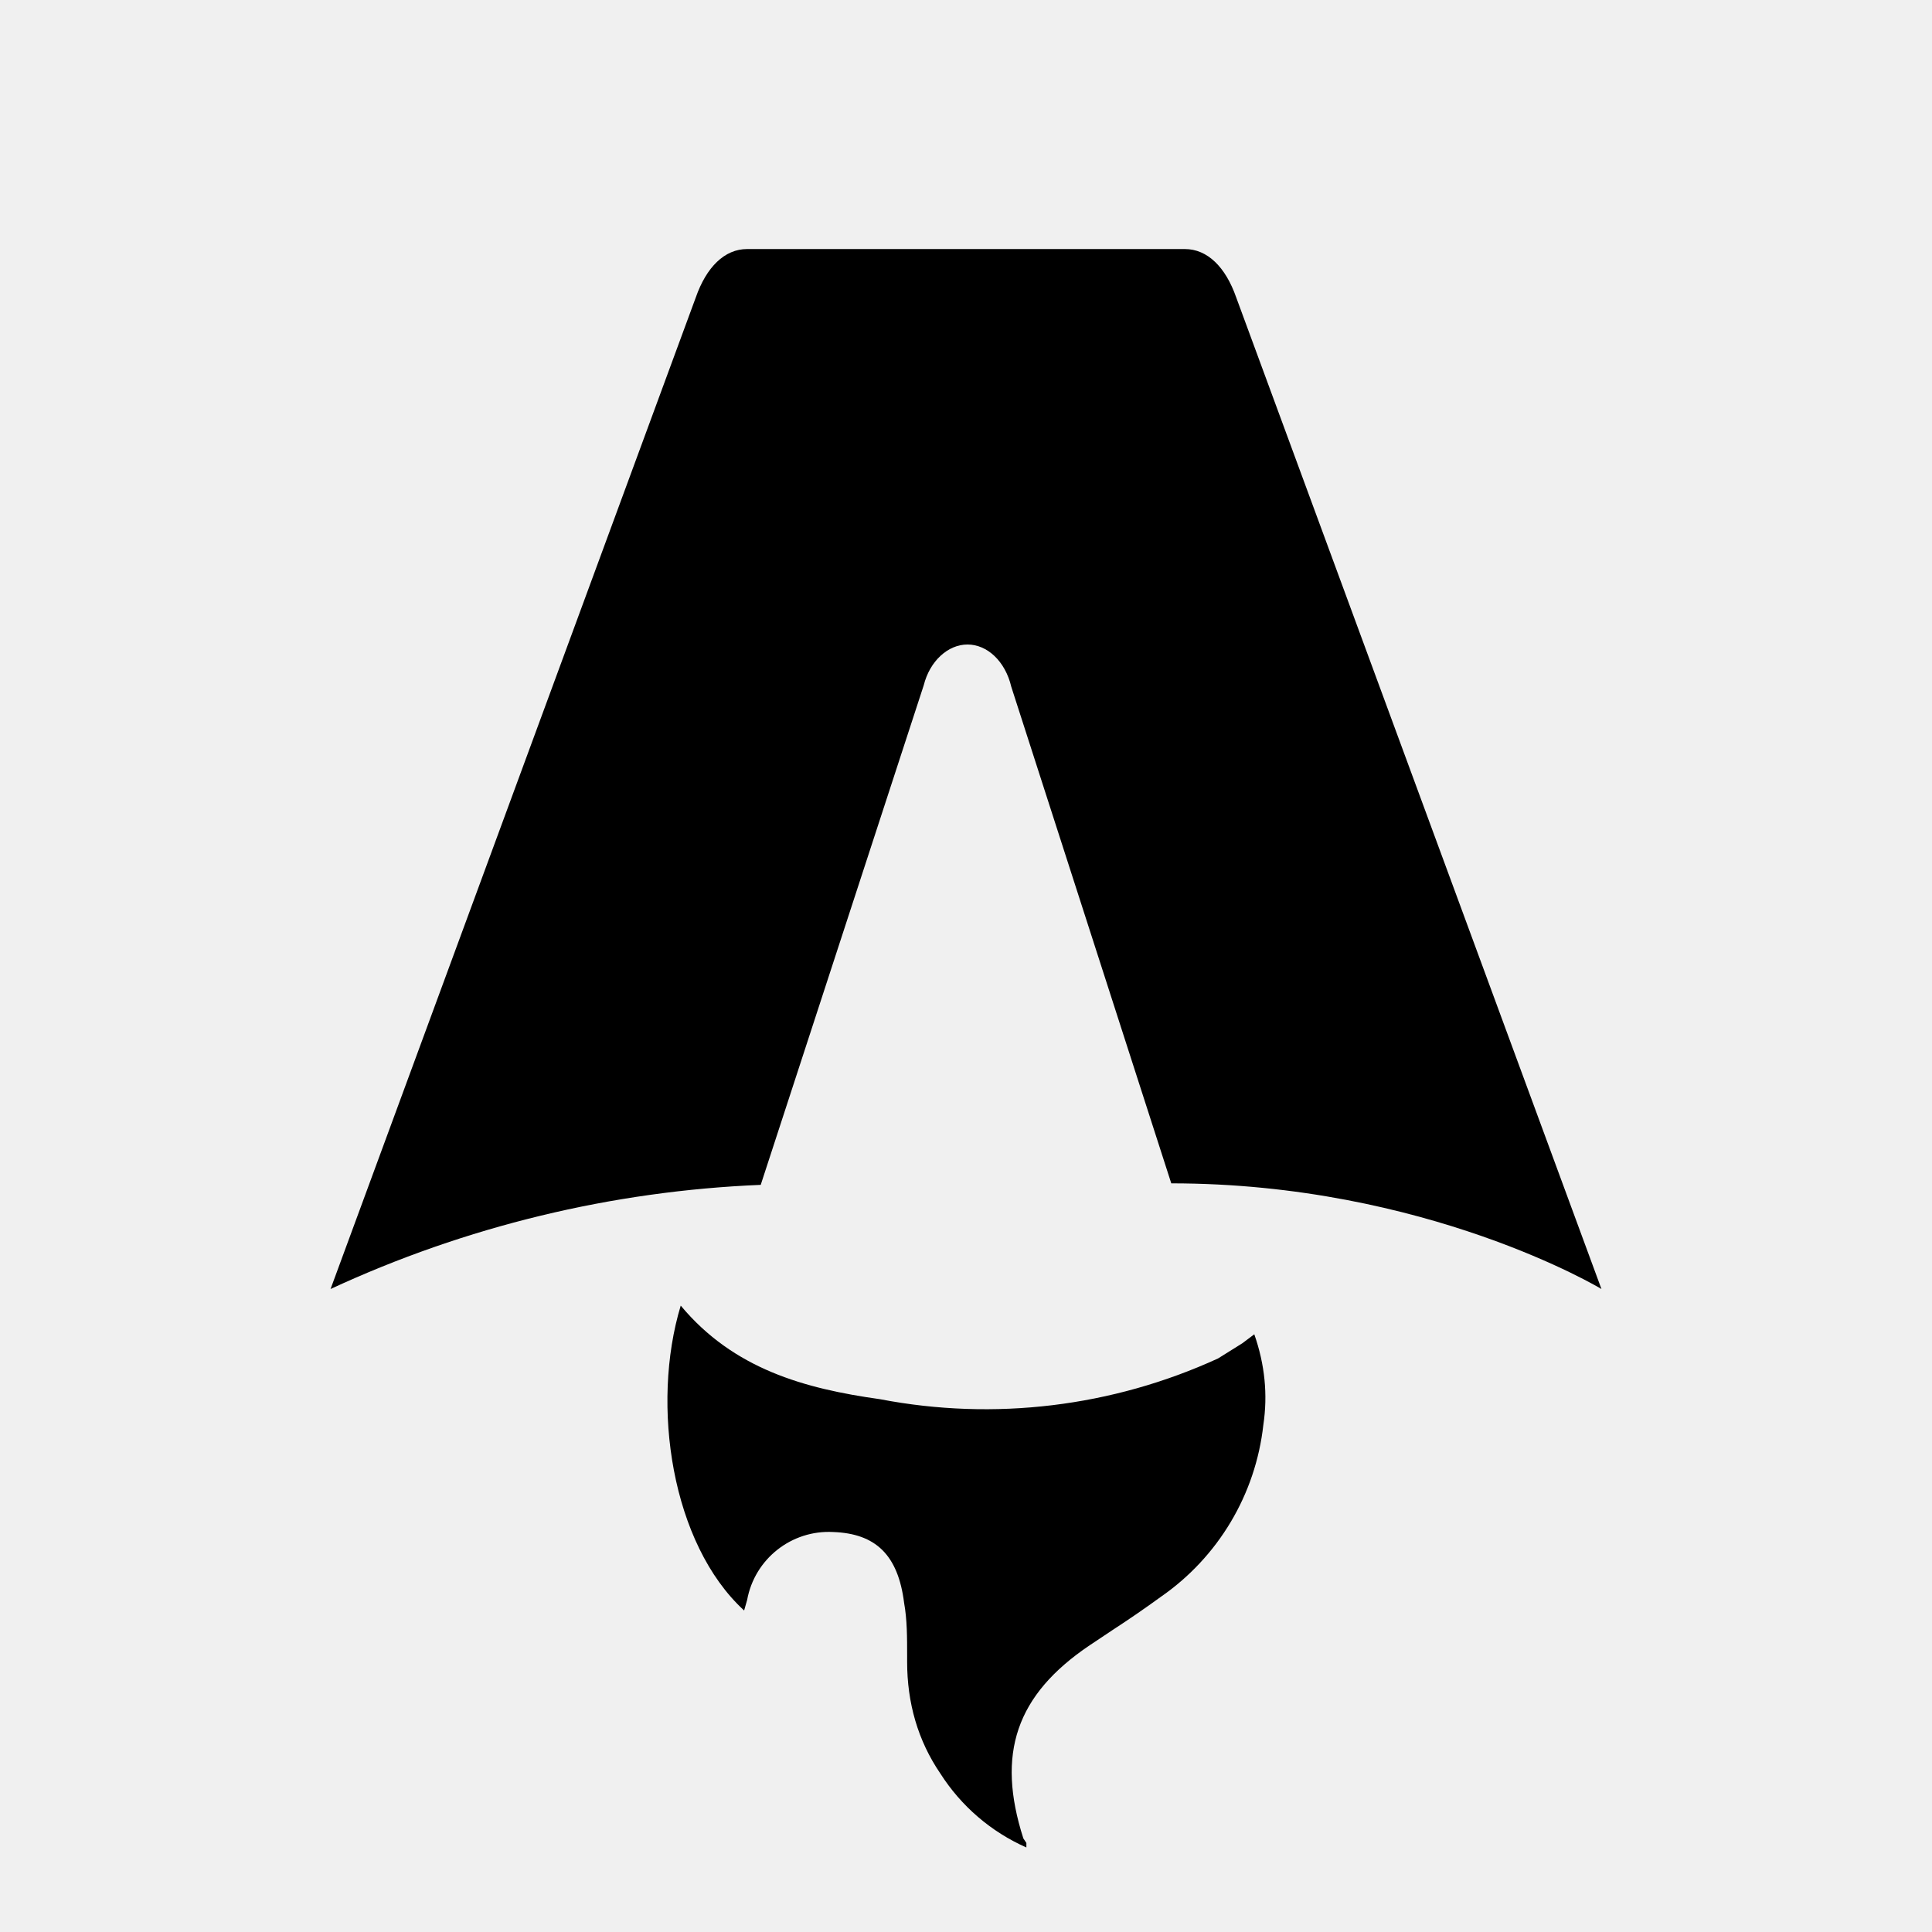
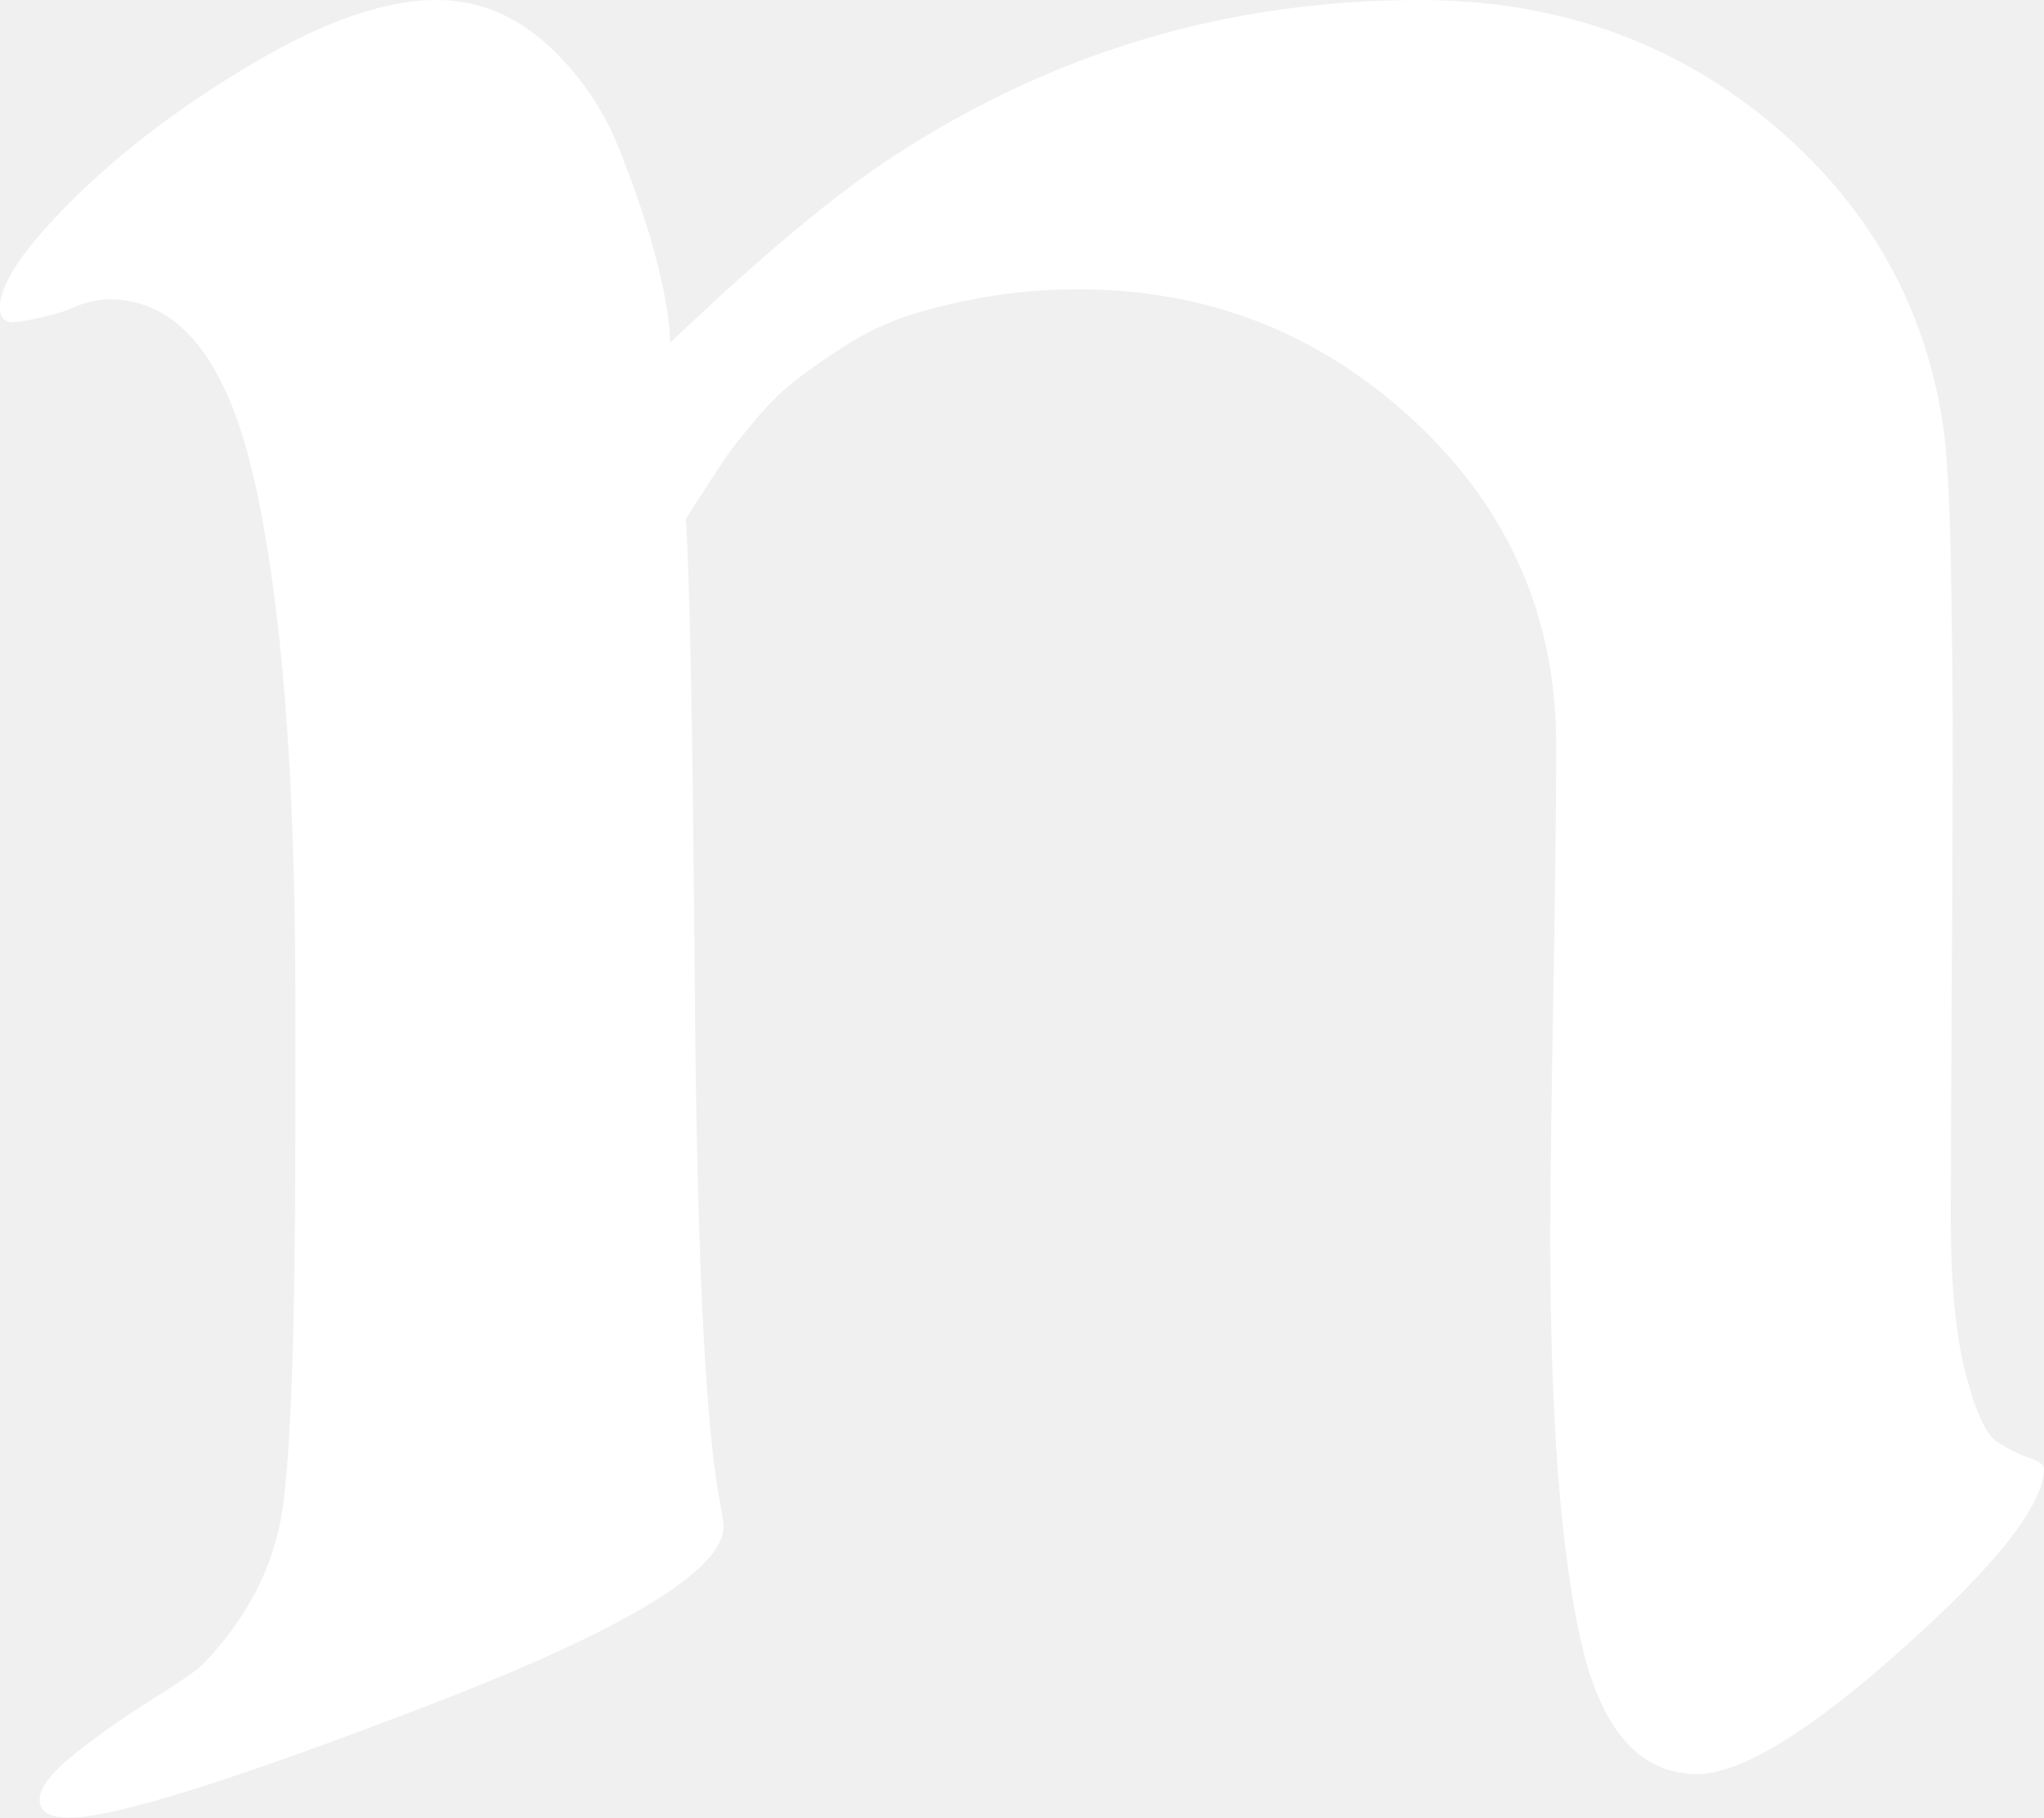
- <svg xmlns="http://www.w3.org/2000/svg" fill="none" viewBox="0 0 128 128">
-   <path d="M50.4 78.5a75.1 75.1 0 0 0-28.5 6.9l24.2-65.7c.7-2 1.9-3.2 3.4-3.2h29c1.5 0 2.7 1.2 3.4 3.2l24.2 65.7s-11.6-7-28.5-7L67 45.5c-.4-1.7-1.6-2.8-2.9-2.8-1.3 0-2.5 1.1-2.9 2.7L50.4 78.5Zm-1.1 28.2Zm-4.2-20.2c-2 6.6-.6 15.8 4.2 20.2a17.5 17.5 0 0 1 .2-.7 5.5 5.5 0 0 1 5.7-4.5c2.8.1 4.3 1.5 4.7 4.7.2 1.1.2 2.3.2 3.5v.4c0 2.7.7 5.2 2.2 7.4a13 13 0 0 0 5.7 4.9v-.3l-.2-.3c-1.8-5.6-.5-9.5 4.4-12.8l1.5-1a73 73 0 0 0 3.2-2.2 16 16 0 0 0 6.8-11.4c.3-2 .1-4-.6-6l-.8.6-1.6 1a37 37 0 0 1-22.4 2.7c-5-.7-9.7-2-13.2-6.2Z" />
-   <style>
-         path { fill: #000; }
-         @media (prefers-color-scheme: dark) {
-             path { fill: #FFF; }
-         }
-     </style>
+ <svg xmlns="http://www.w3.org/2000/svg" id="Layer_2" width="503.42" height="447.75" viewBox="0 0 503.42 447.75">
+   <g id="Layer_1-2">
+     <path d="M178.22,375.97c0,10.75-24.09,25.41-72.27,43.95-48.19,18.55-77.8,27.83-88.86,27.83-4.89,0-7.33-1.47-7.33-4.39s2.84-6.66,8.55-11.22c5.69-4.56,12.03-9.03,19.03-13.44,7-4.39,11.14-7.23,12.45-8.55,11.06-11.39,17.66-24.17,19.78-38.33,2.11-14.16,3.17-45.5,3.17-94v-31.73c0-55-3.34-97.48-10.02-127.44-6.67-29.94-18.62-44.92-35.88-44.92-.98,0-2.3.17-3.92.48-1.62.33-3.17.81-4.64,1.47s-3.09,1.22-4.88,1.7c-1.8.5-3.5.91-5.12,1.22-1.62.33-3.09.58-4.39.73-1.31.17-2.28-.06-2.94-.72s-.97-1.62-.97-2.94c0-5.86,6.09-14.81,18.31-26.86,12.2-12.03,27.02-23.19,44.42-33.44S95.05,0,107.42,0c10.09,0,19.12,3.59,27.09,10.75s14,15.88,18.06,26.12,7.16,19.53,9.28,27.83c2.11,8.3,3.17,14.89,3.17,19.77,22.47-21.47,41.02-36.94,55.67-46.39C259.77,12.7,302.73,0,349.61,0c33.19,0,61.83,9.94,85.92,29.78,24.09,19.86,38.42,44.77,42.98,74.7.97,6.19,1.62,17.34,1.95,33.45.31,16.12.48,31.58.48,46.39s-.09,35.08-.25,60.8-.23,44.11-.23,55.17c0,15.95,1.22,28.64,3.66,38.08s5.05,15.06,7.81,16.84c2.77,1.8,5.38,3.09,7.81,3.91s3.67,1.72,3.67,2.69c0,8.8-11.56,23.53-34.67,44.2-23.12,20.67-40.05,31-50.78,31-14.33,0-23.94-11.22-28.81-33.69-4.89-22.47-7.33-55.19-7.33-98.16,0-12.03.23-31.73.73-59.08.48-27.34.73-48.17.73-62.5,0-31.56-11.64-58.17-34.92-79.83s-50.86-32.48-82.75-32.48c-8.14,0-15.88.66-23.2,1.95-7.33,1.31-13.67,2.86-19.05,4.64-5.38,1.8-10.58,4.33-15.62,7.58s-9.11,6.11-12.2,8.55-6.34,5.7-9.77,9.77-5.78,7.08-7.08,9.03c-1.31,1.95-3.17,4.8-5.61,8.55s-3.83,5.94-4.16,6.58c.97,14.33,1.7,52.66,2.2,115,.48,62.34,2.36,103.59,5.61,123.78.97,5.22,1.47,8.3,1.47,9.27Z" fill="#fff" stroke-width="0" />
+   </g>
</svg>
